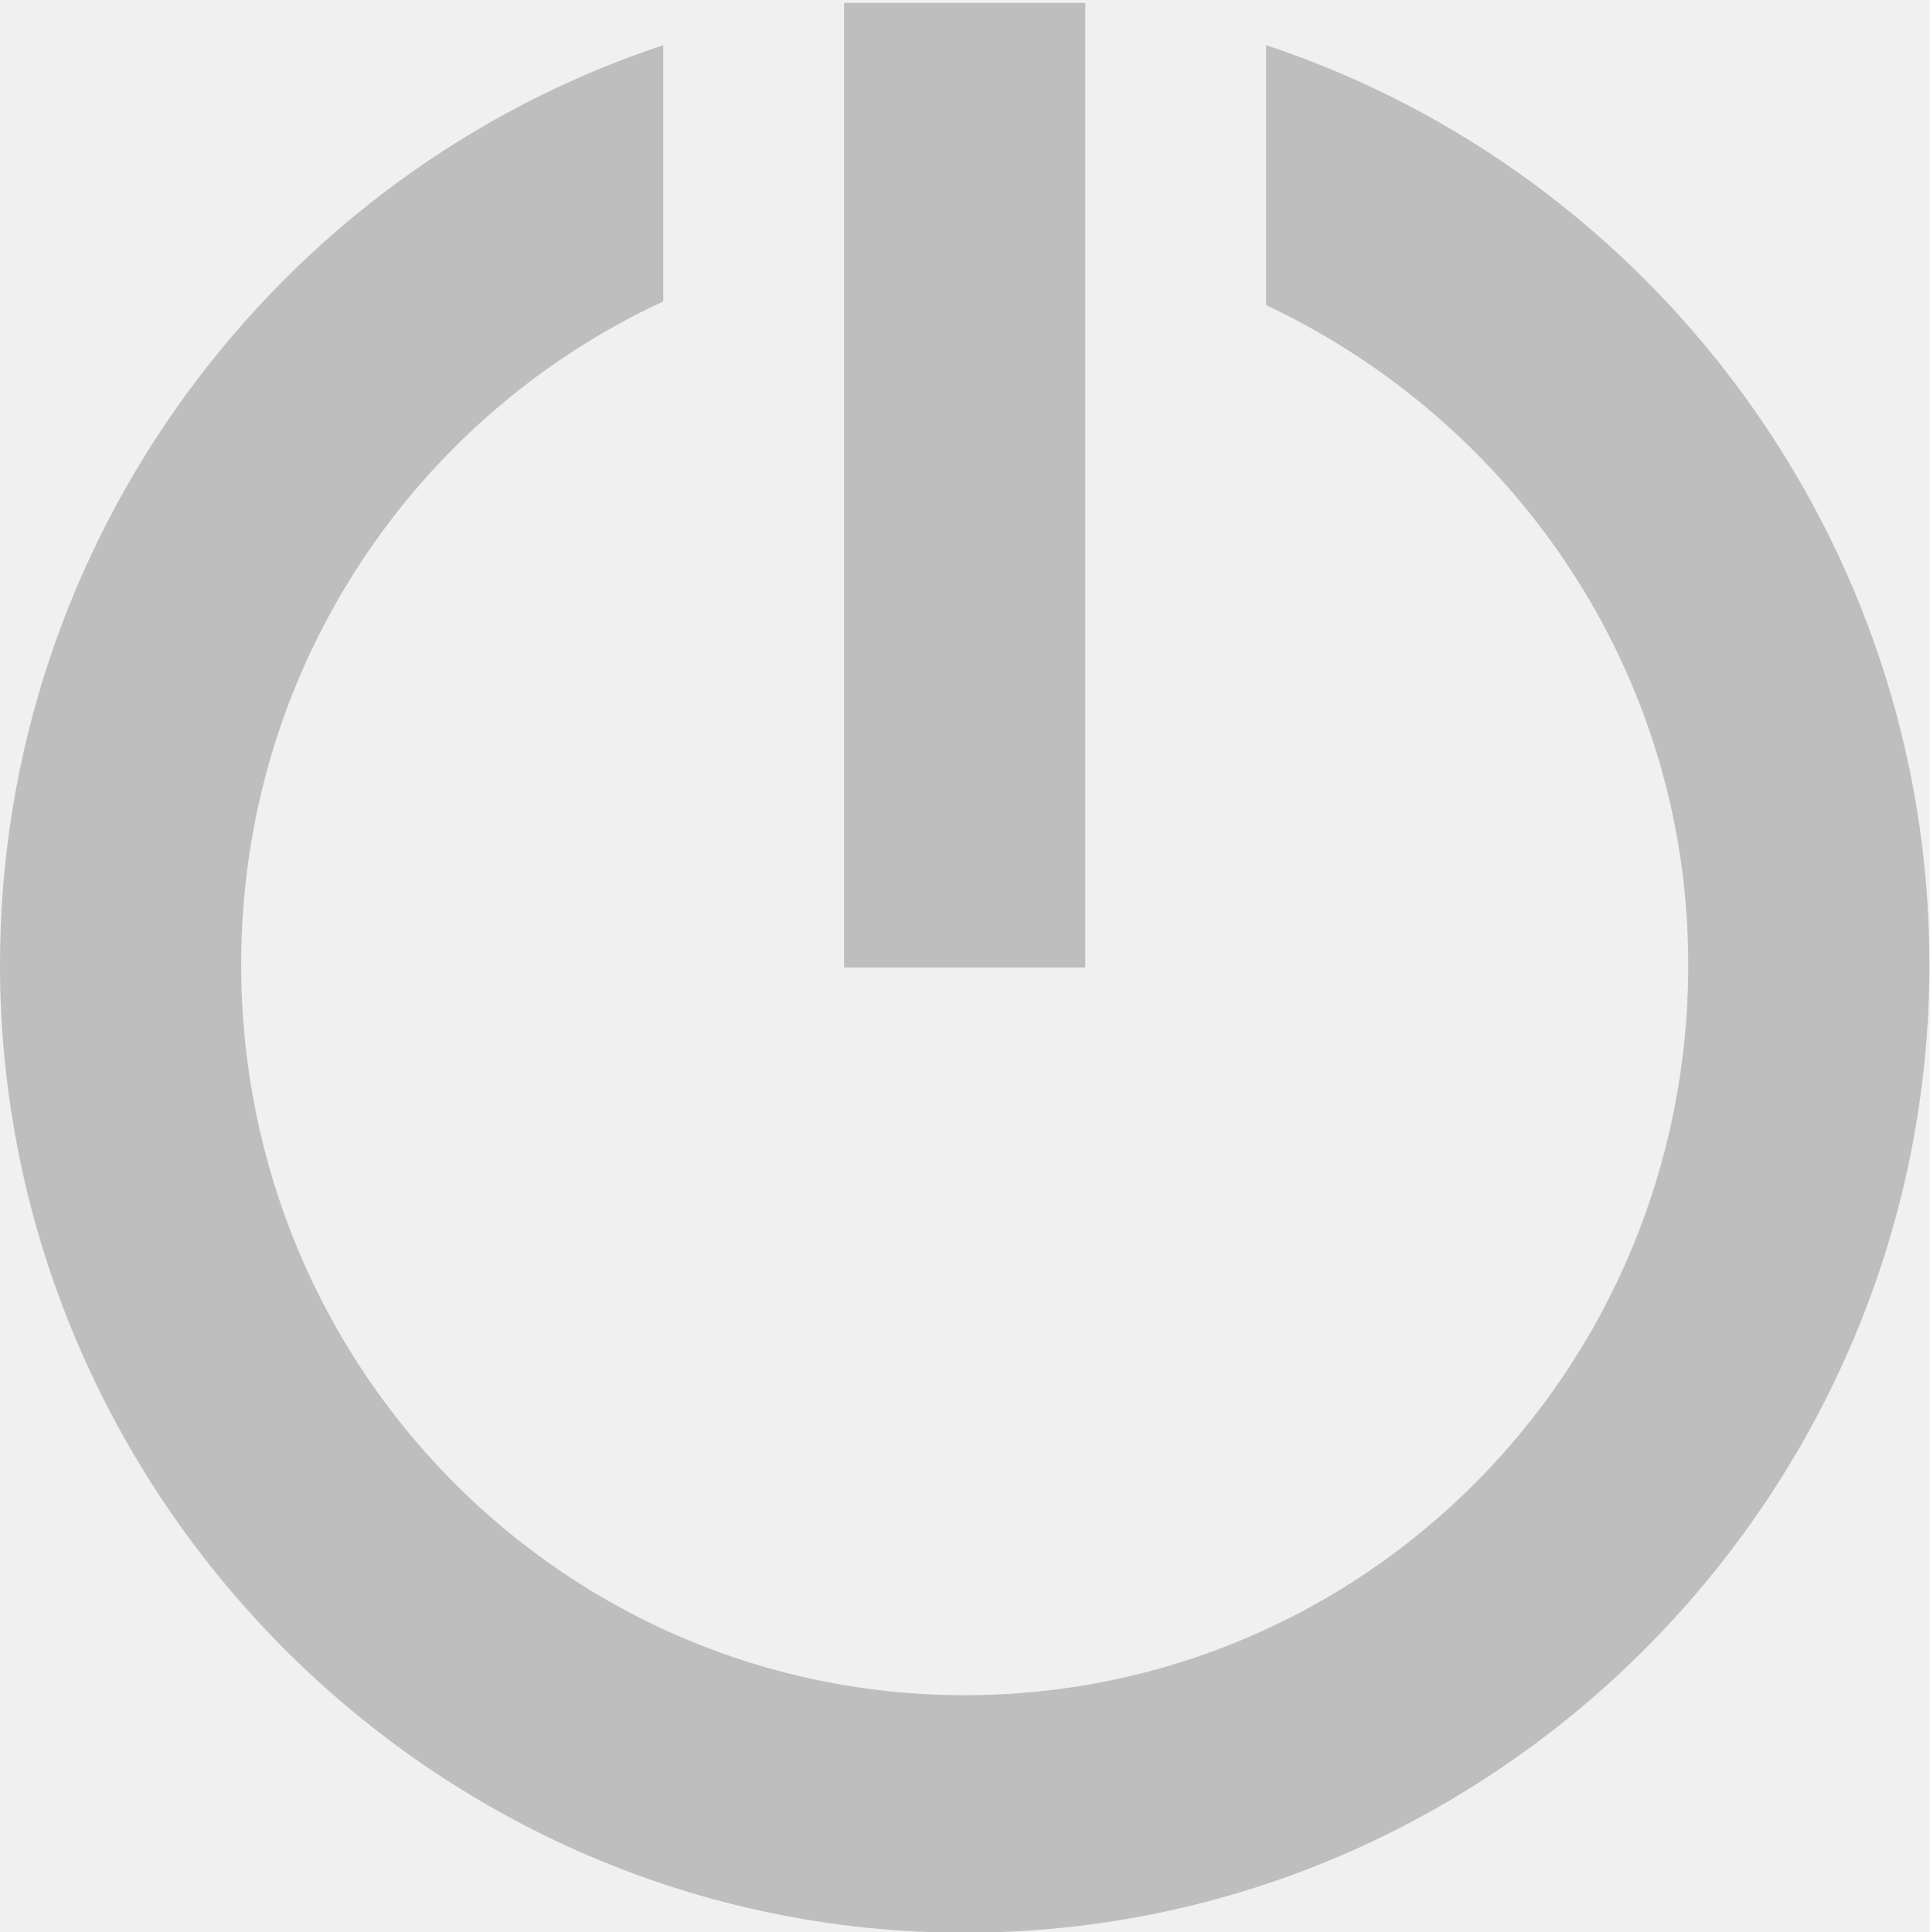
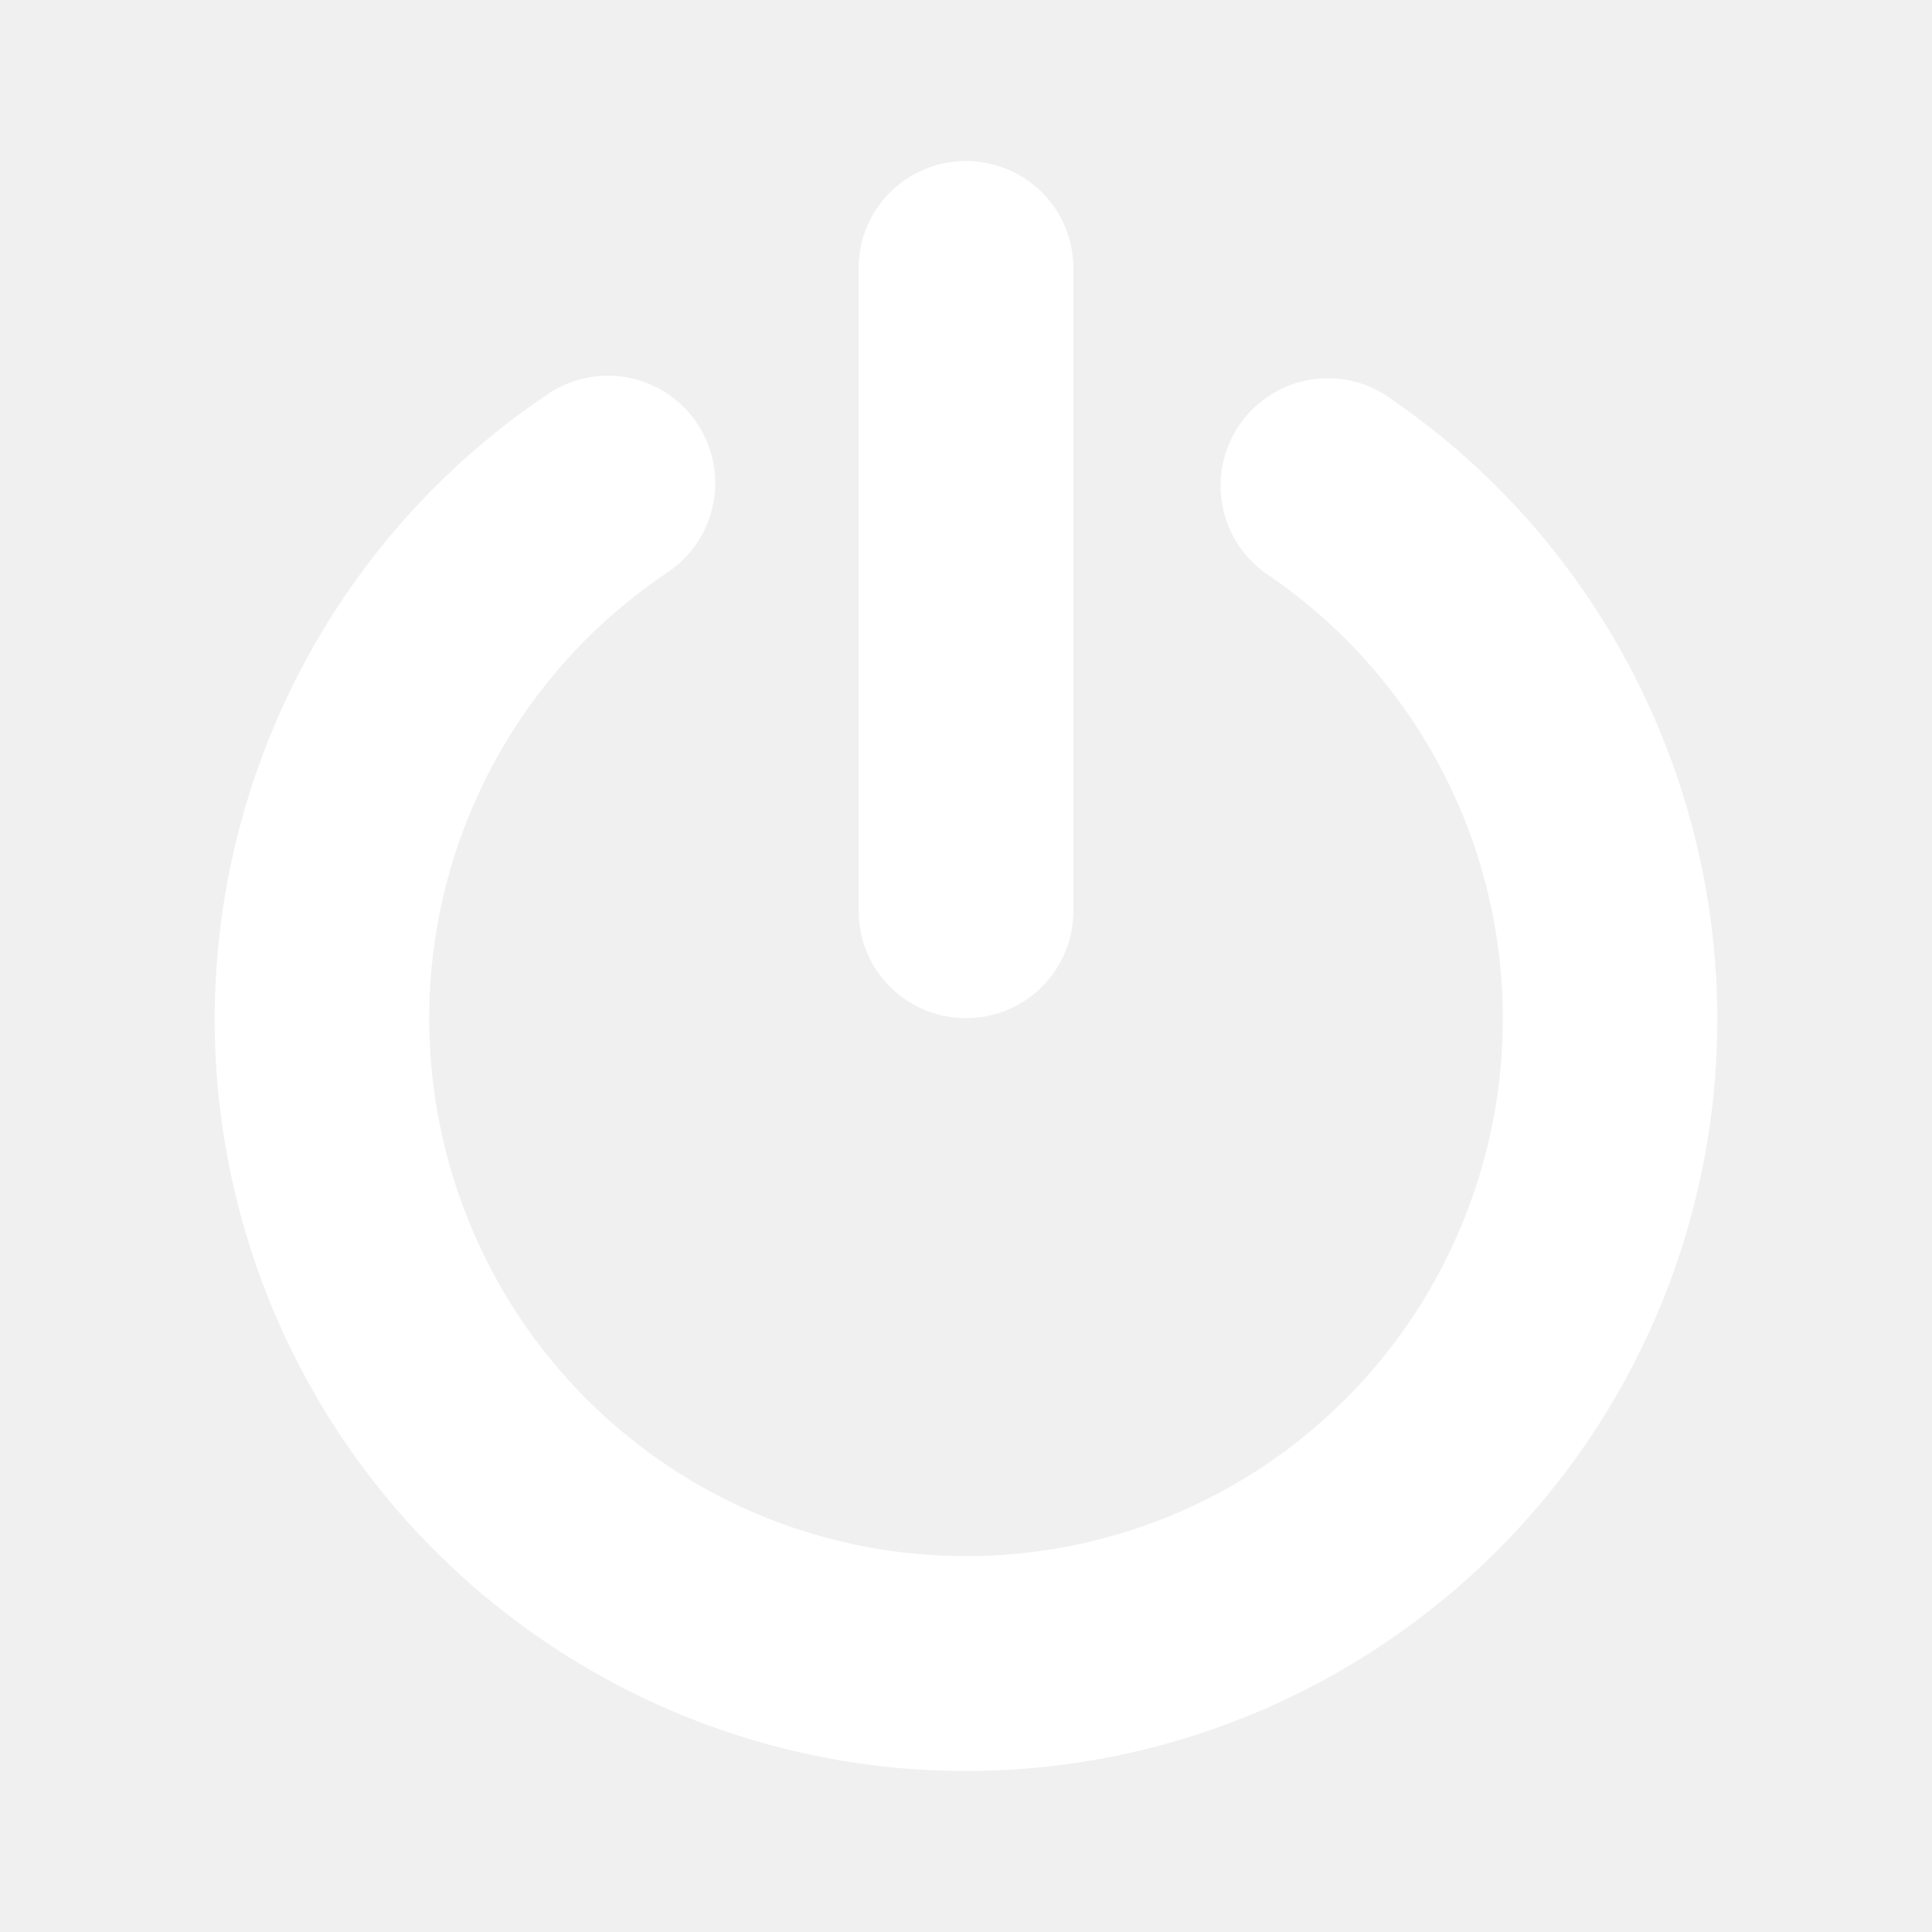
- <svg xmlns="http://www.w3.org/2000/svg" viewBox="0 0 16 16.024" height="16.02">
-   <g style="fill:#bebebe">
-     <path d="m 5.5 0.375 c -3.202 1.059 -5.5 4.102 -5.5 7.625 c 0 4.39 3.58 8.03 8 8.03 c 4.42 0 8 -3.642 8 -8.03 c 0 -3.522 -2.299 -6.565 -5.5 -7.625 l 0 2.156 c 2.042 0.962 3.5 3.03 3.5 5.469 c 0 3.367 -2.69 6.06 -6 6.06 c -3.31 0 -6 -2.695 -6 -6.06 c 0 -2.459 1.444 -4.548 3.5 -5.5 l 0 -2.125 z" style="color:#000" />
-     <rect width="2" x="-9" y="0.024" rx="0.837" ry="0" height="8" transform="scale(-1 1)" />
-   </g>
+ <svg xmlns="http://www.w3.org/2000/svg" width="36" height="36" version="1" id="svg12">
+   <defs id="defs16" />
+   <path id="path10" style="fill:#ffffff;fill-opacity:1" d="M 17.971,3 A 2,1.993 0 0 0 16,5.02 V 16.979 a 2,1.993 0 1 0 4,0 V 5.02 a 2,1.993 0 0 0 -2.029,-2.02 z m -6.713,4.001 a 2,2.002 0 0 0 -1.066,0.354 C 5.096,10.782 2.823,17.155 4.597,23.037 c 1.774,5.881 7.19,9.931 13.329,9.963 6.139,0.032 11.599,-3.96 13.434,-9.822 1.836,-5.863 -0.371,-12.259 -5.43,-15.739 a 2,2.002 0 1 0 -2.266,3.297 c 3.625,2.494 5.195,7.043 3.879,11.244 -1.316,4.201 -5.197,7.039 -9.596,7.016 C 13.548,28.973 9.699,26.095 8.427,21.881 7.156,17.666 8.77,13.133 12.422,10.677 A 2,2.002 0 0 0 11.257,7.001 Z" />
</svg>
